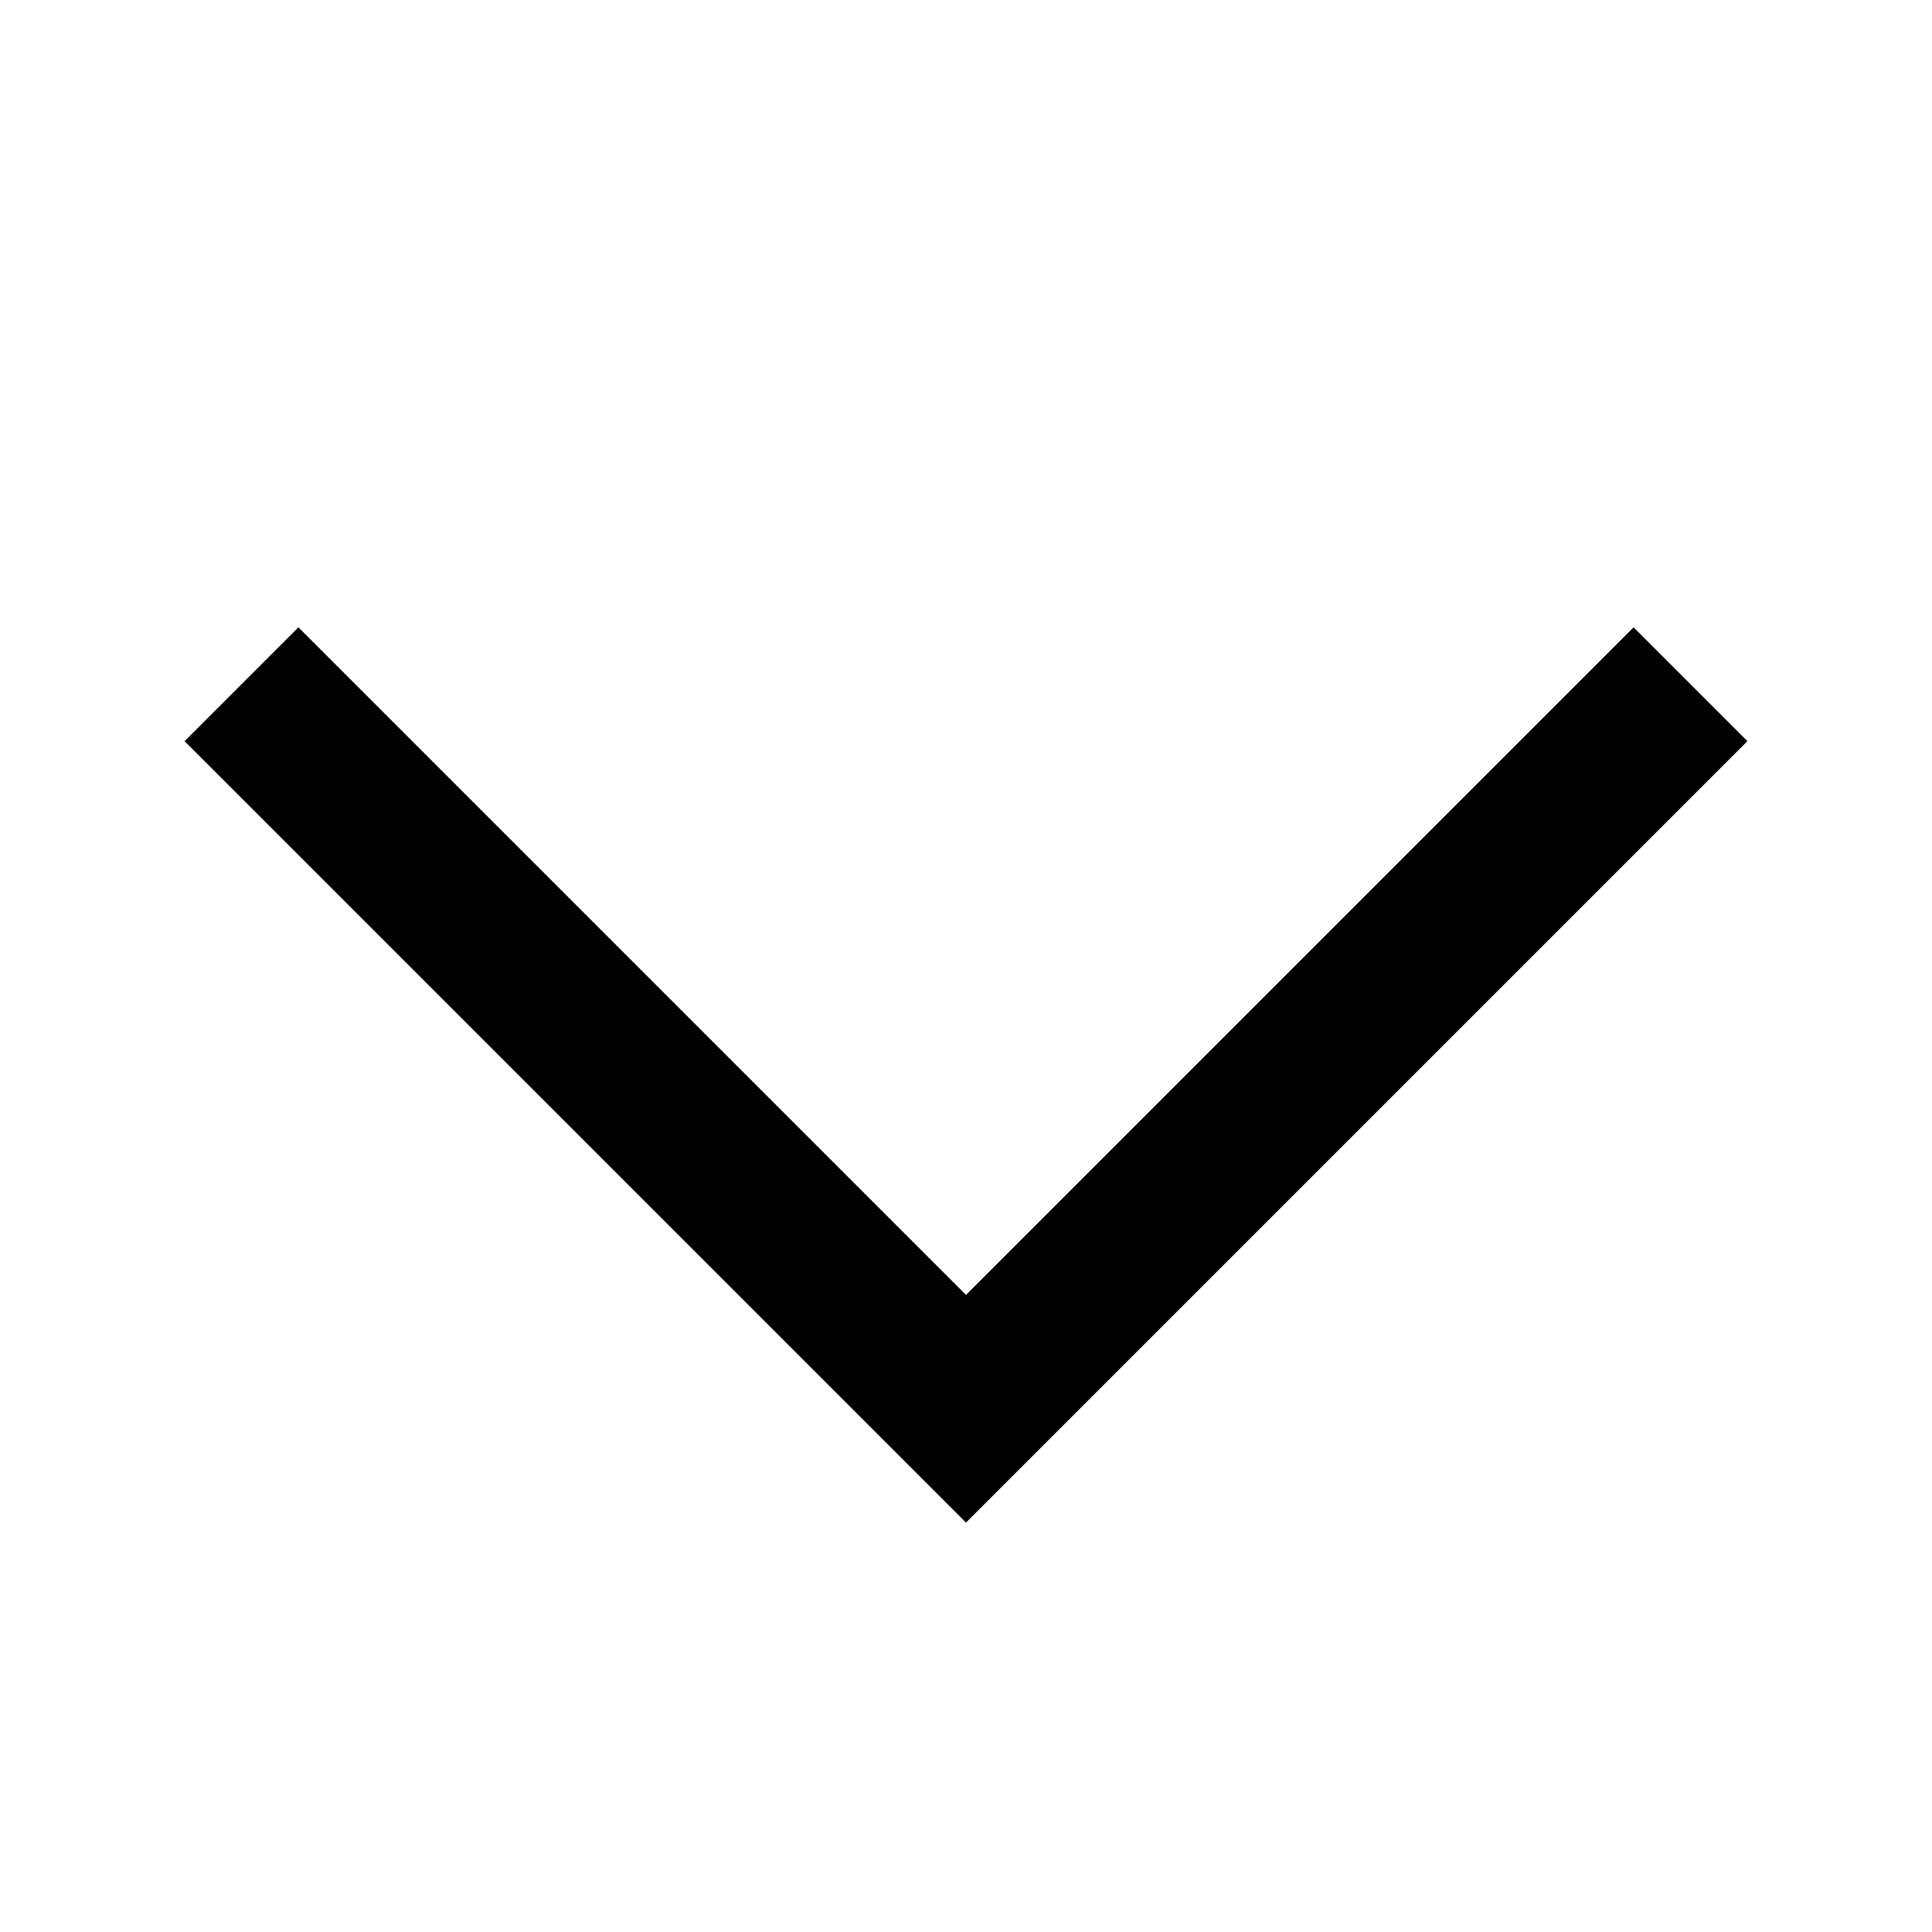
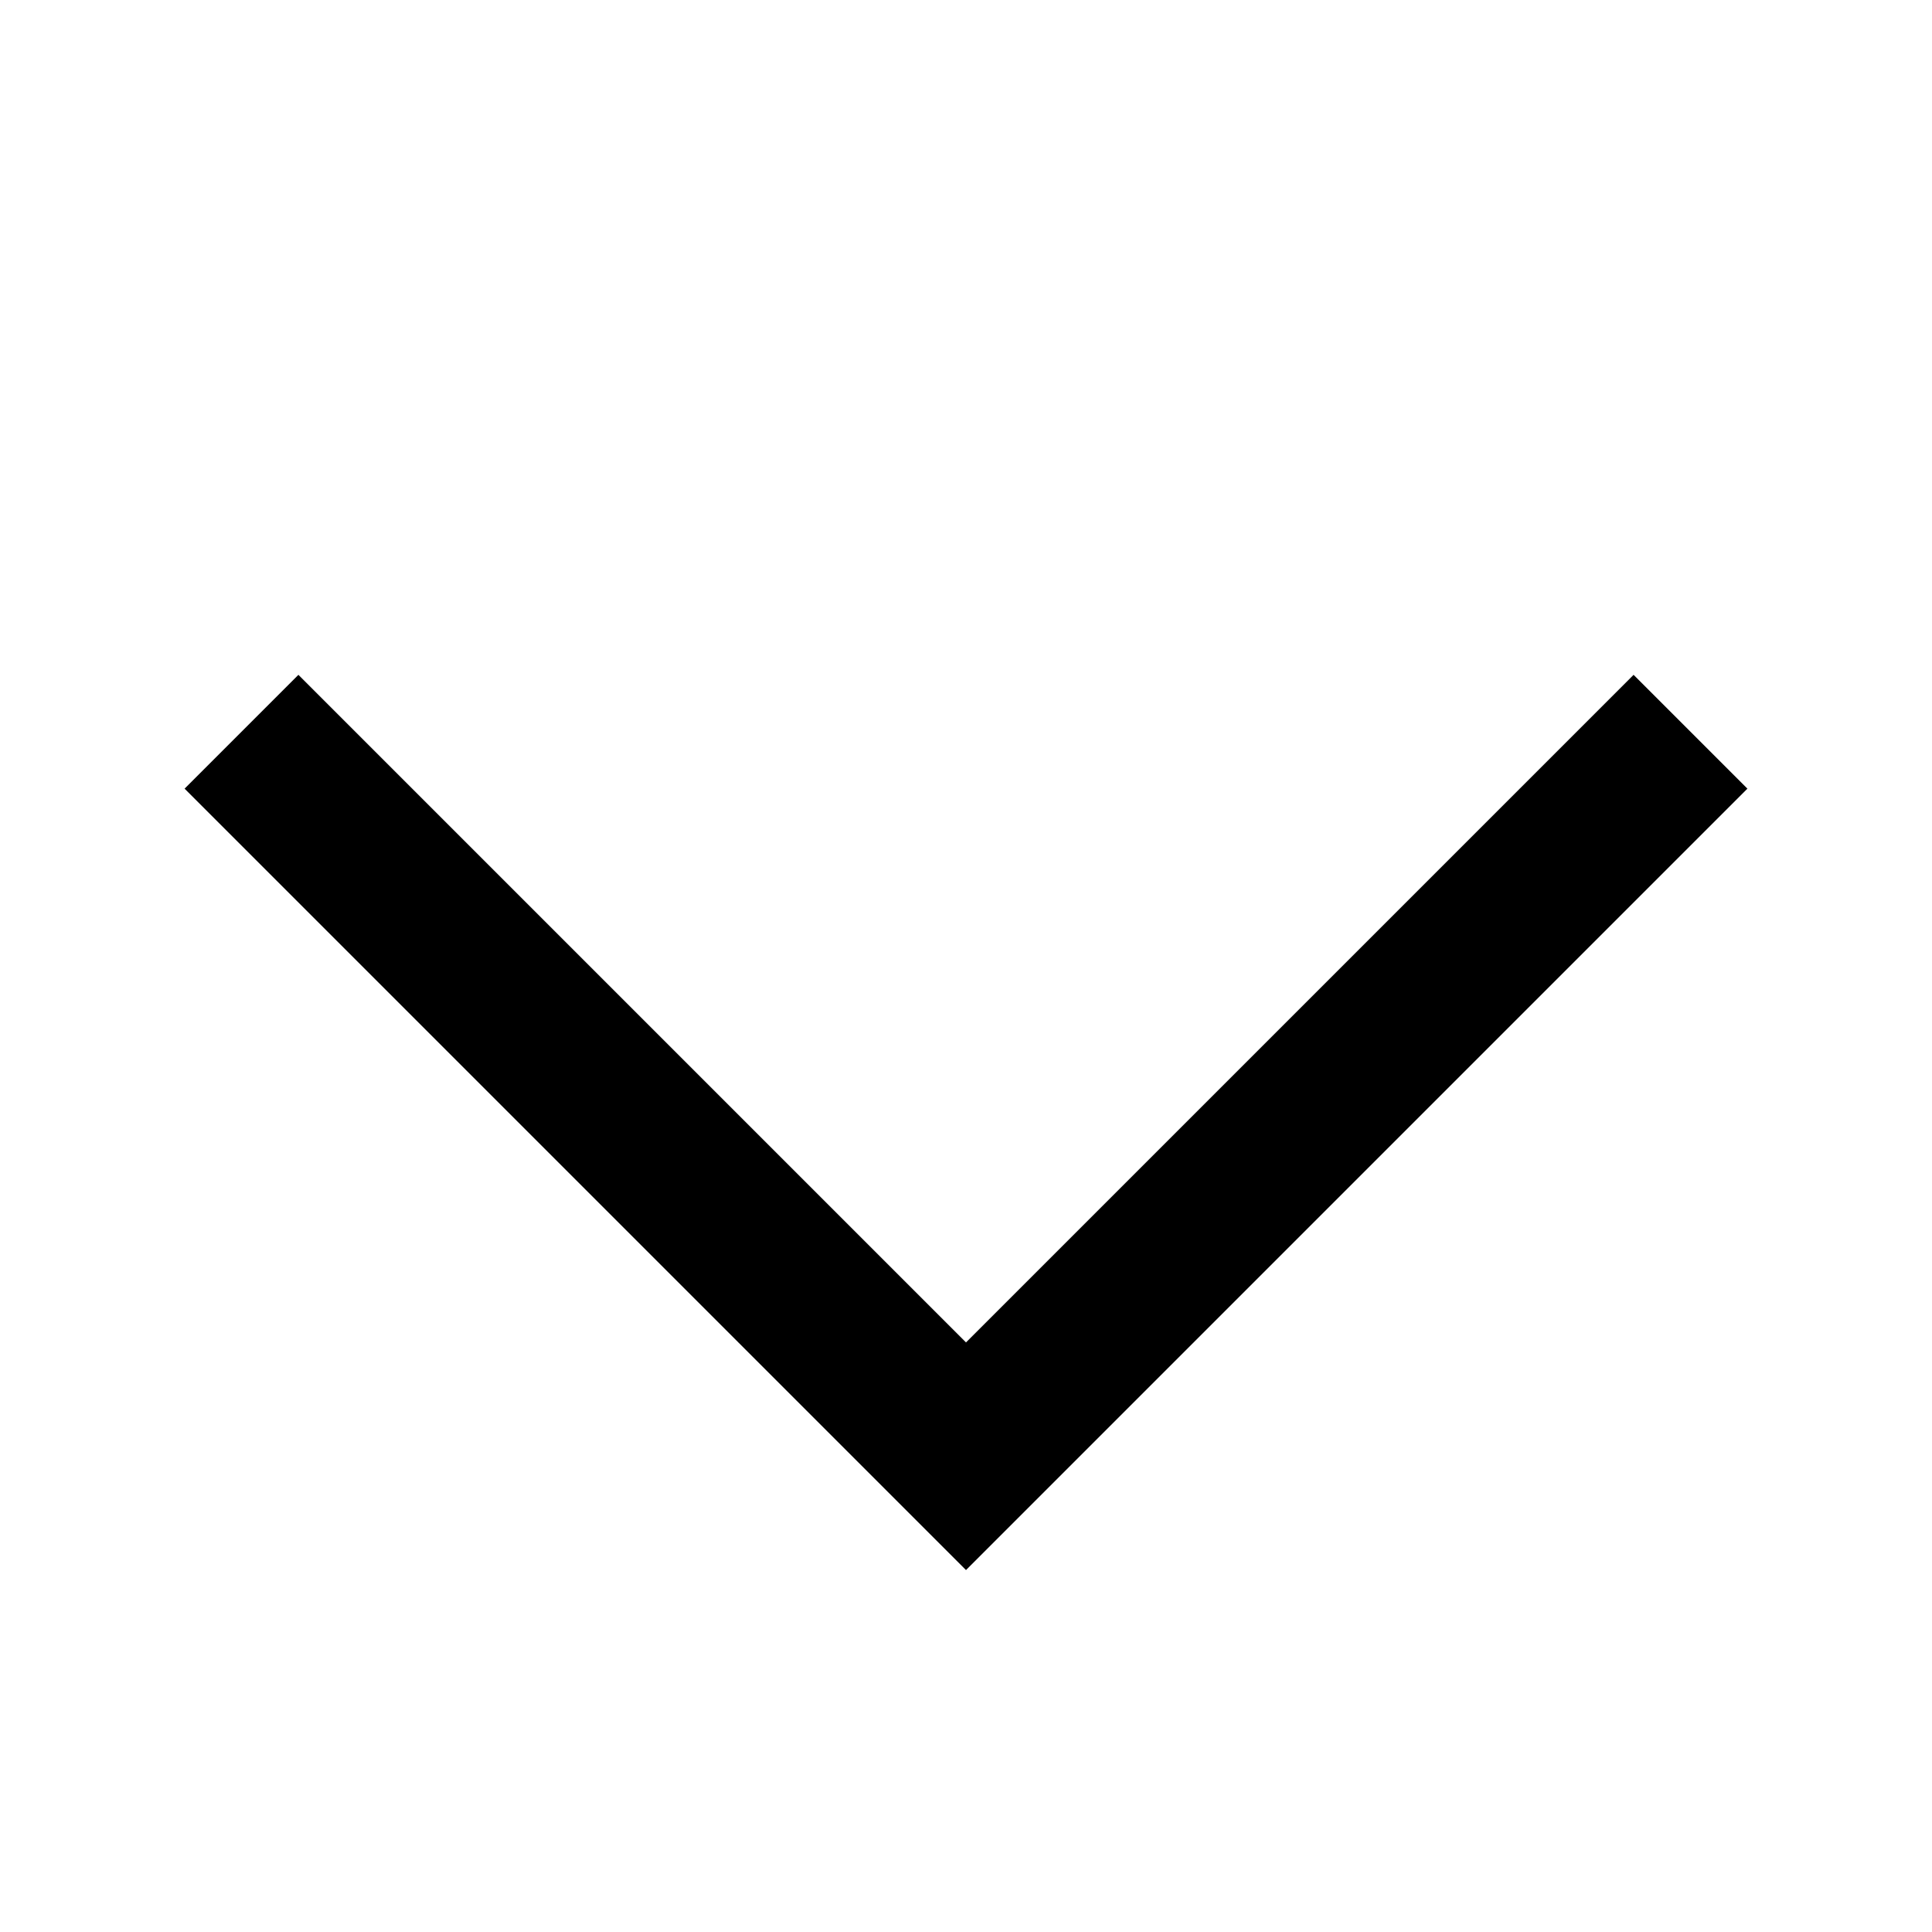
<svg xmlns="http://www.w3.org/2000/svg" viewBox="0 0 24 24" fill-rule="evenodd" clip-rule="evenodd" stroke-linejoin="round" stroke-miterlimit="1.414">
-   <path d="M21.707 9.207L12 18.914 2.293 9.207l1.414-1.414L12 16.086l8.293-8.293 1.414 1.414z" fill-rule="nonzero" />
+   <path d="M21.707 9.797L12 19.504 2.293 9.797l1.414-1.414L12 16.676l8.293-8.293 1.414 1.414z" fill-rule="nonzero" />
</svg>
